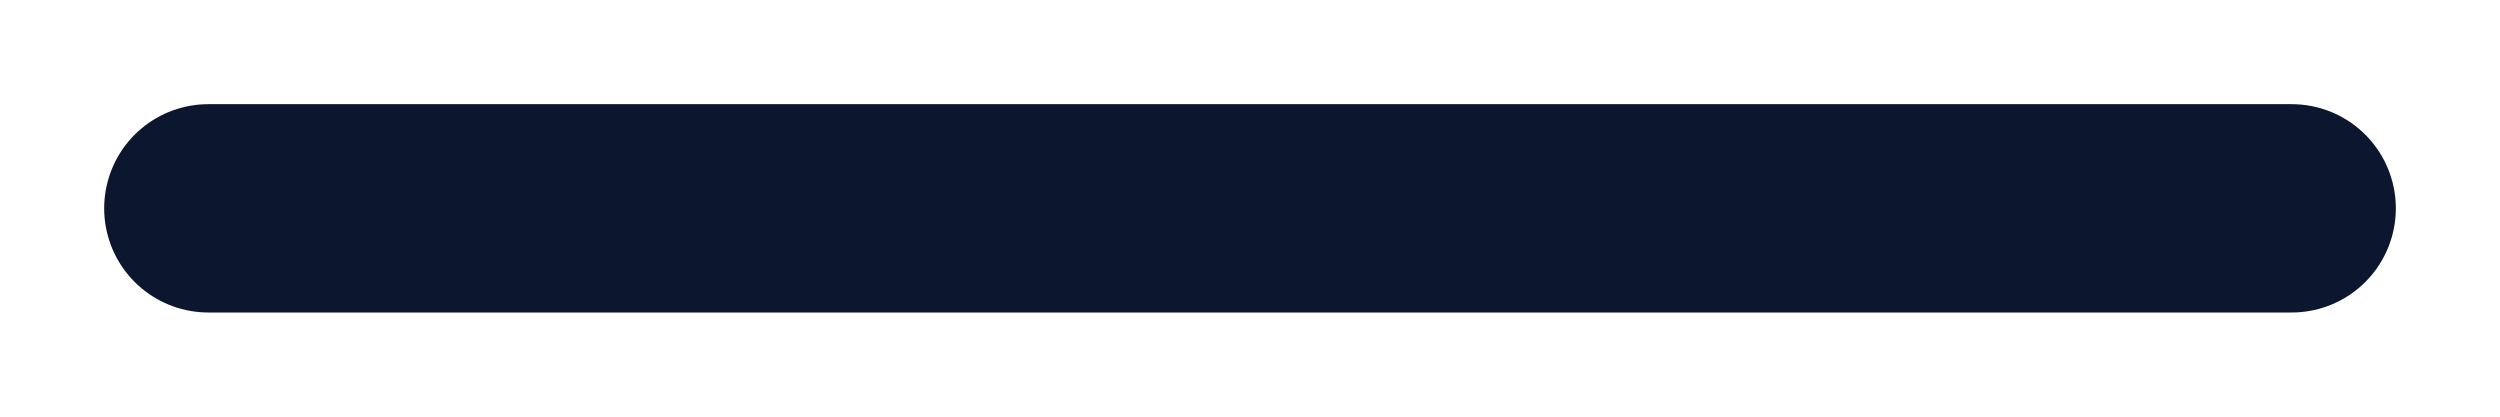
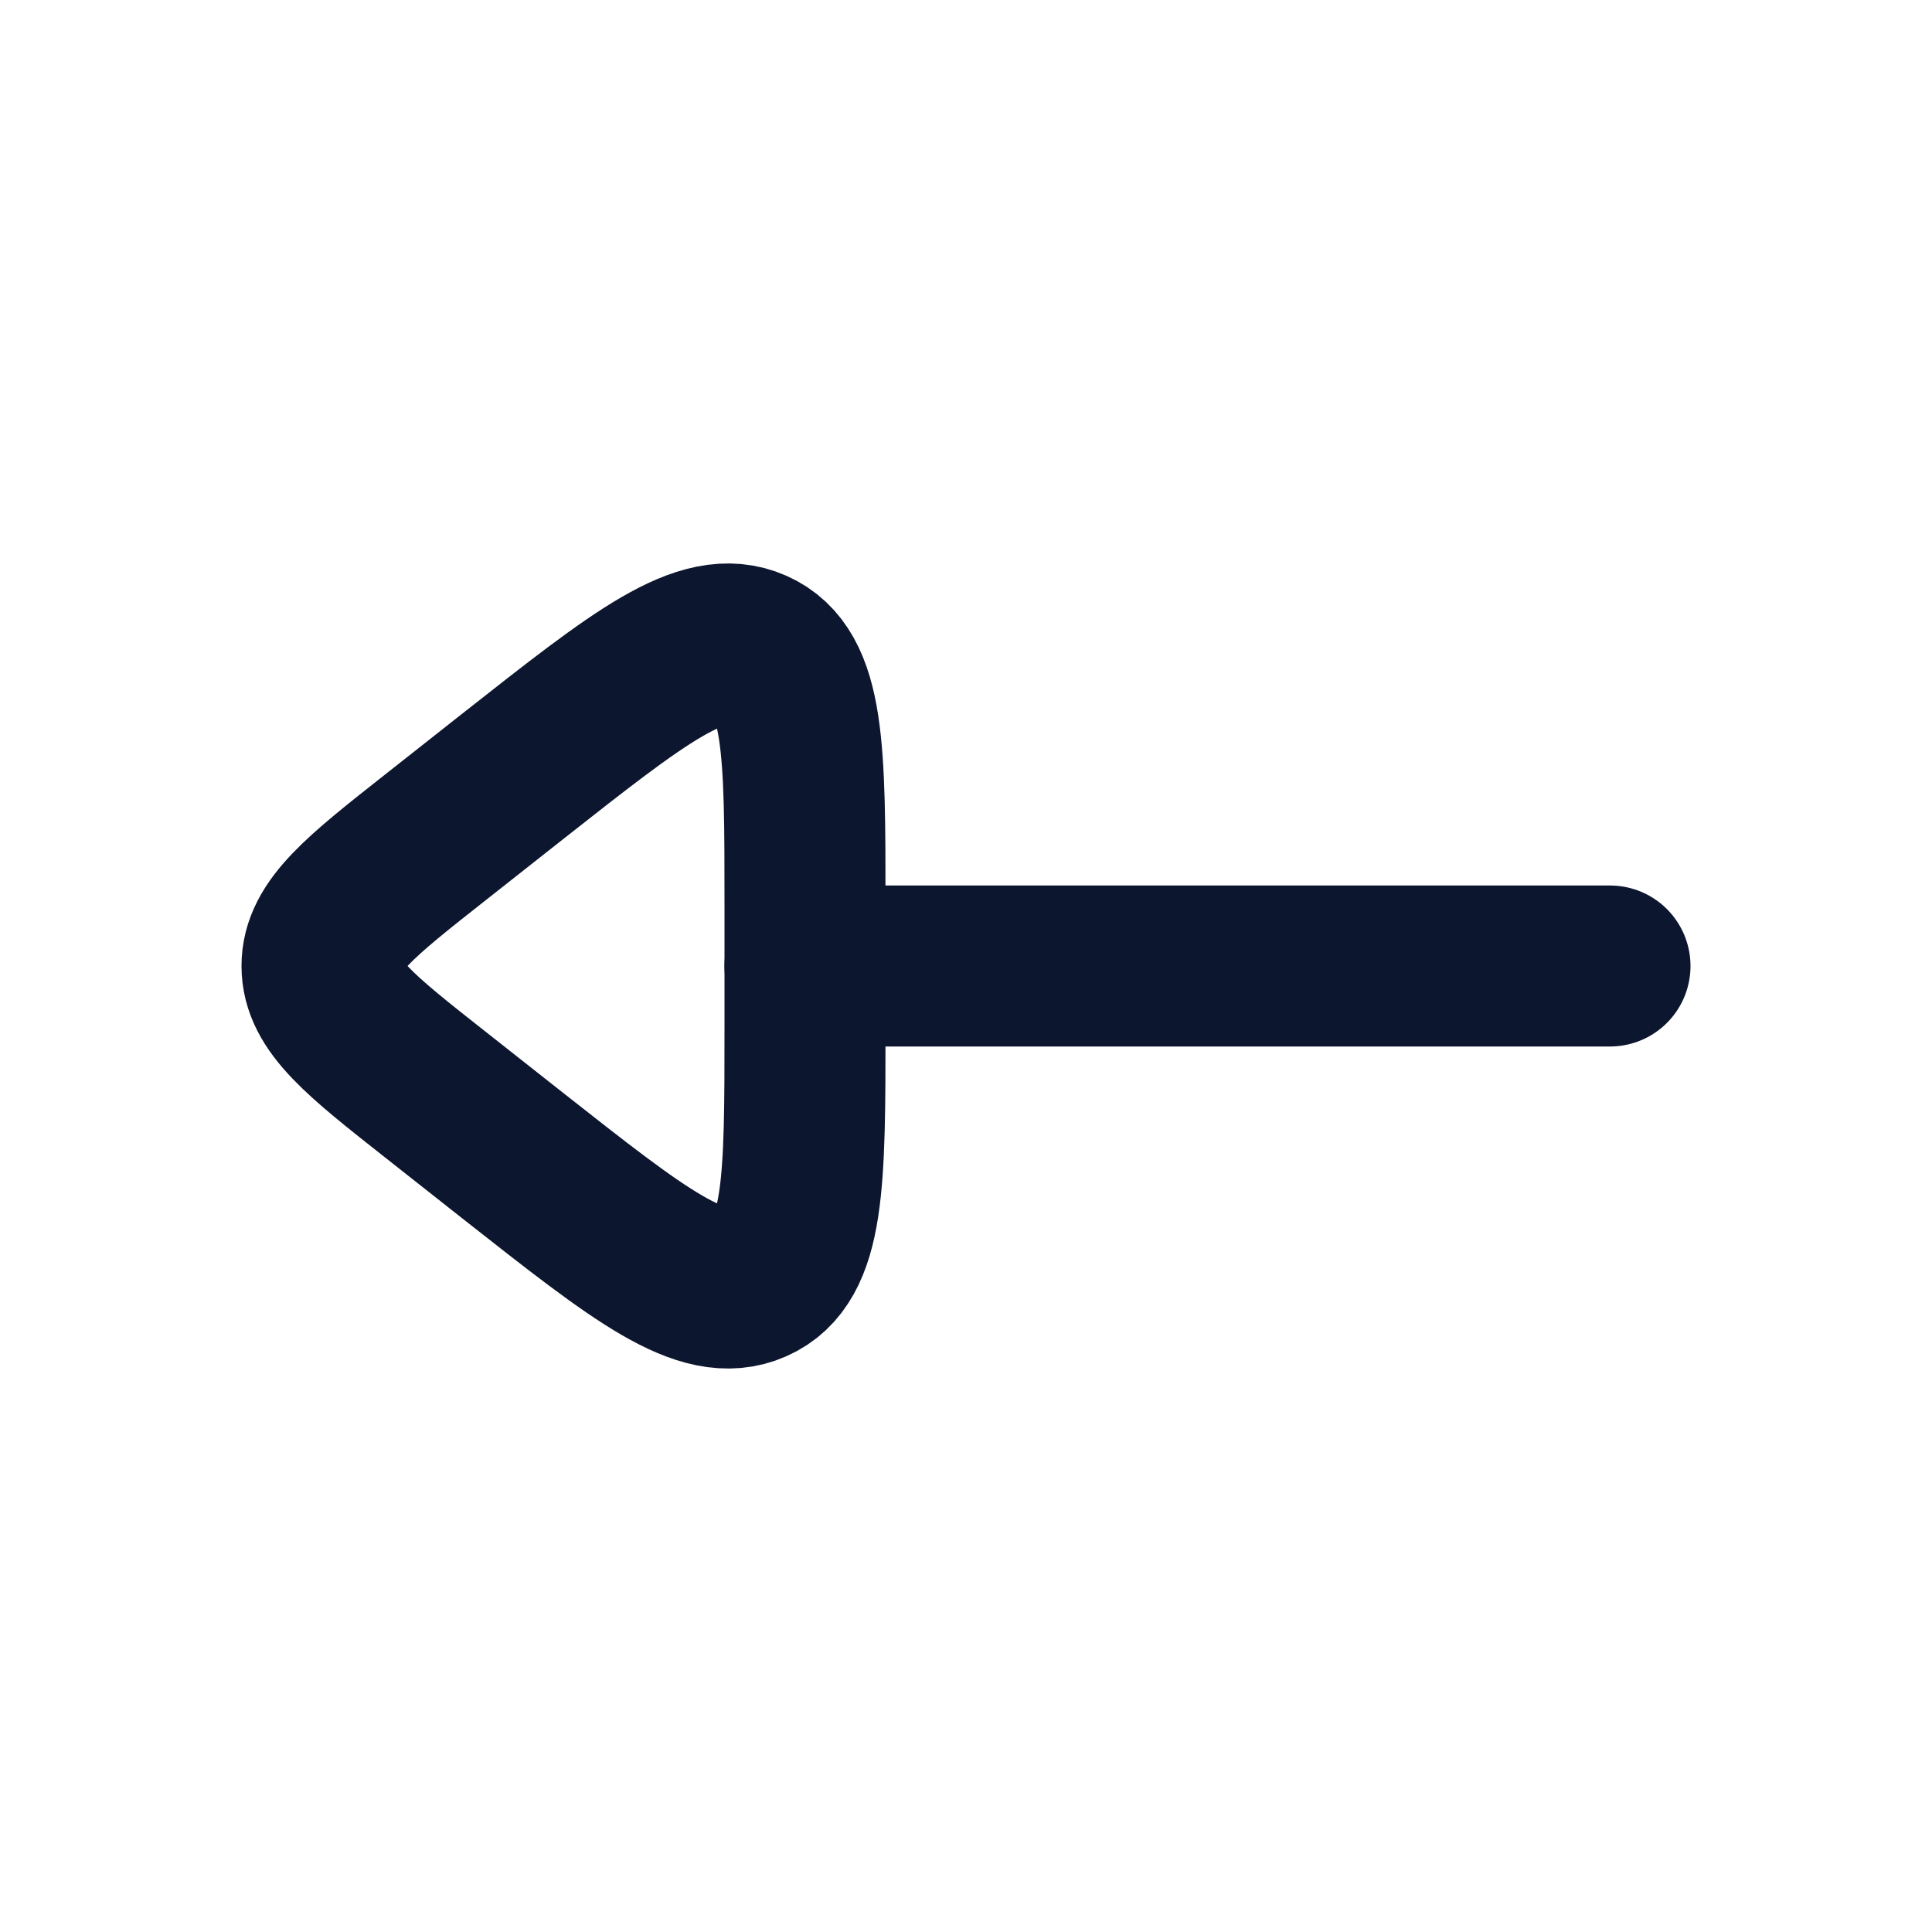
- <svg xmlns="http://www.w3.org/2000/svg" width="18" height="3" viewBox="0 0 18 3" fill="none">
-   <path d="M1.5 1.5H16.5" stroke="#0D162F" stroke-width="1.5" stroke-linecap="round" stroke-linejoin="round" />
+ <svg xmlns="http://www.w3.org/2000/svg" width="18" height="18" viewBox="0 0 18 18" fill="none">
+   <path d="M7.5 9H15" stroke="#0D162F" stroke-width="1.5" stroke-linecap="round" stroke-linejoin="round" />
+   <path d="M4.061 10.202L4.785 10.773C5.96 11.698 6.547 12.161 7.023 11.95C7.5 11.739 7.5 11.016 7.5 9.571V8.429C7.5 6.984 7.5 6.261 7.023 6.05C6.547 5.839 5.96 6.302 4.785 7.227L4.061 7.798C3.354 8.355 3 8.634 3 9C3 9.366 3.354 9.645 4.061 10.202Z" stroke="#0D162F" stroke-width="1.5" stroke-linecap="round" stroke-linejoin="round" />
</svg>
